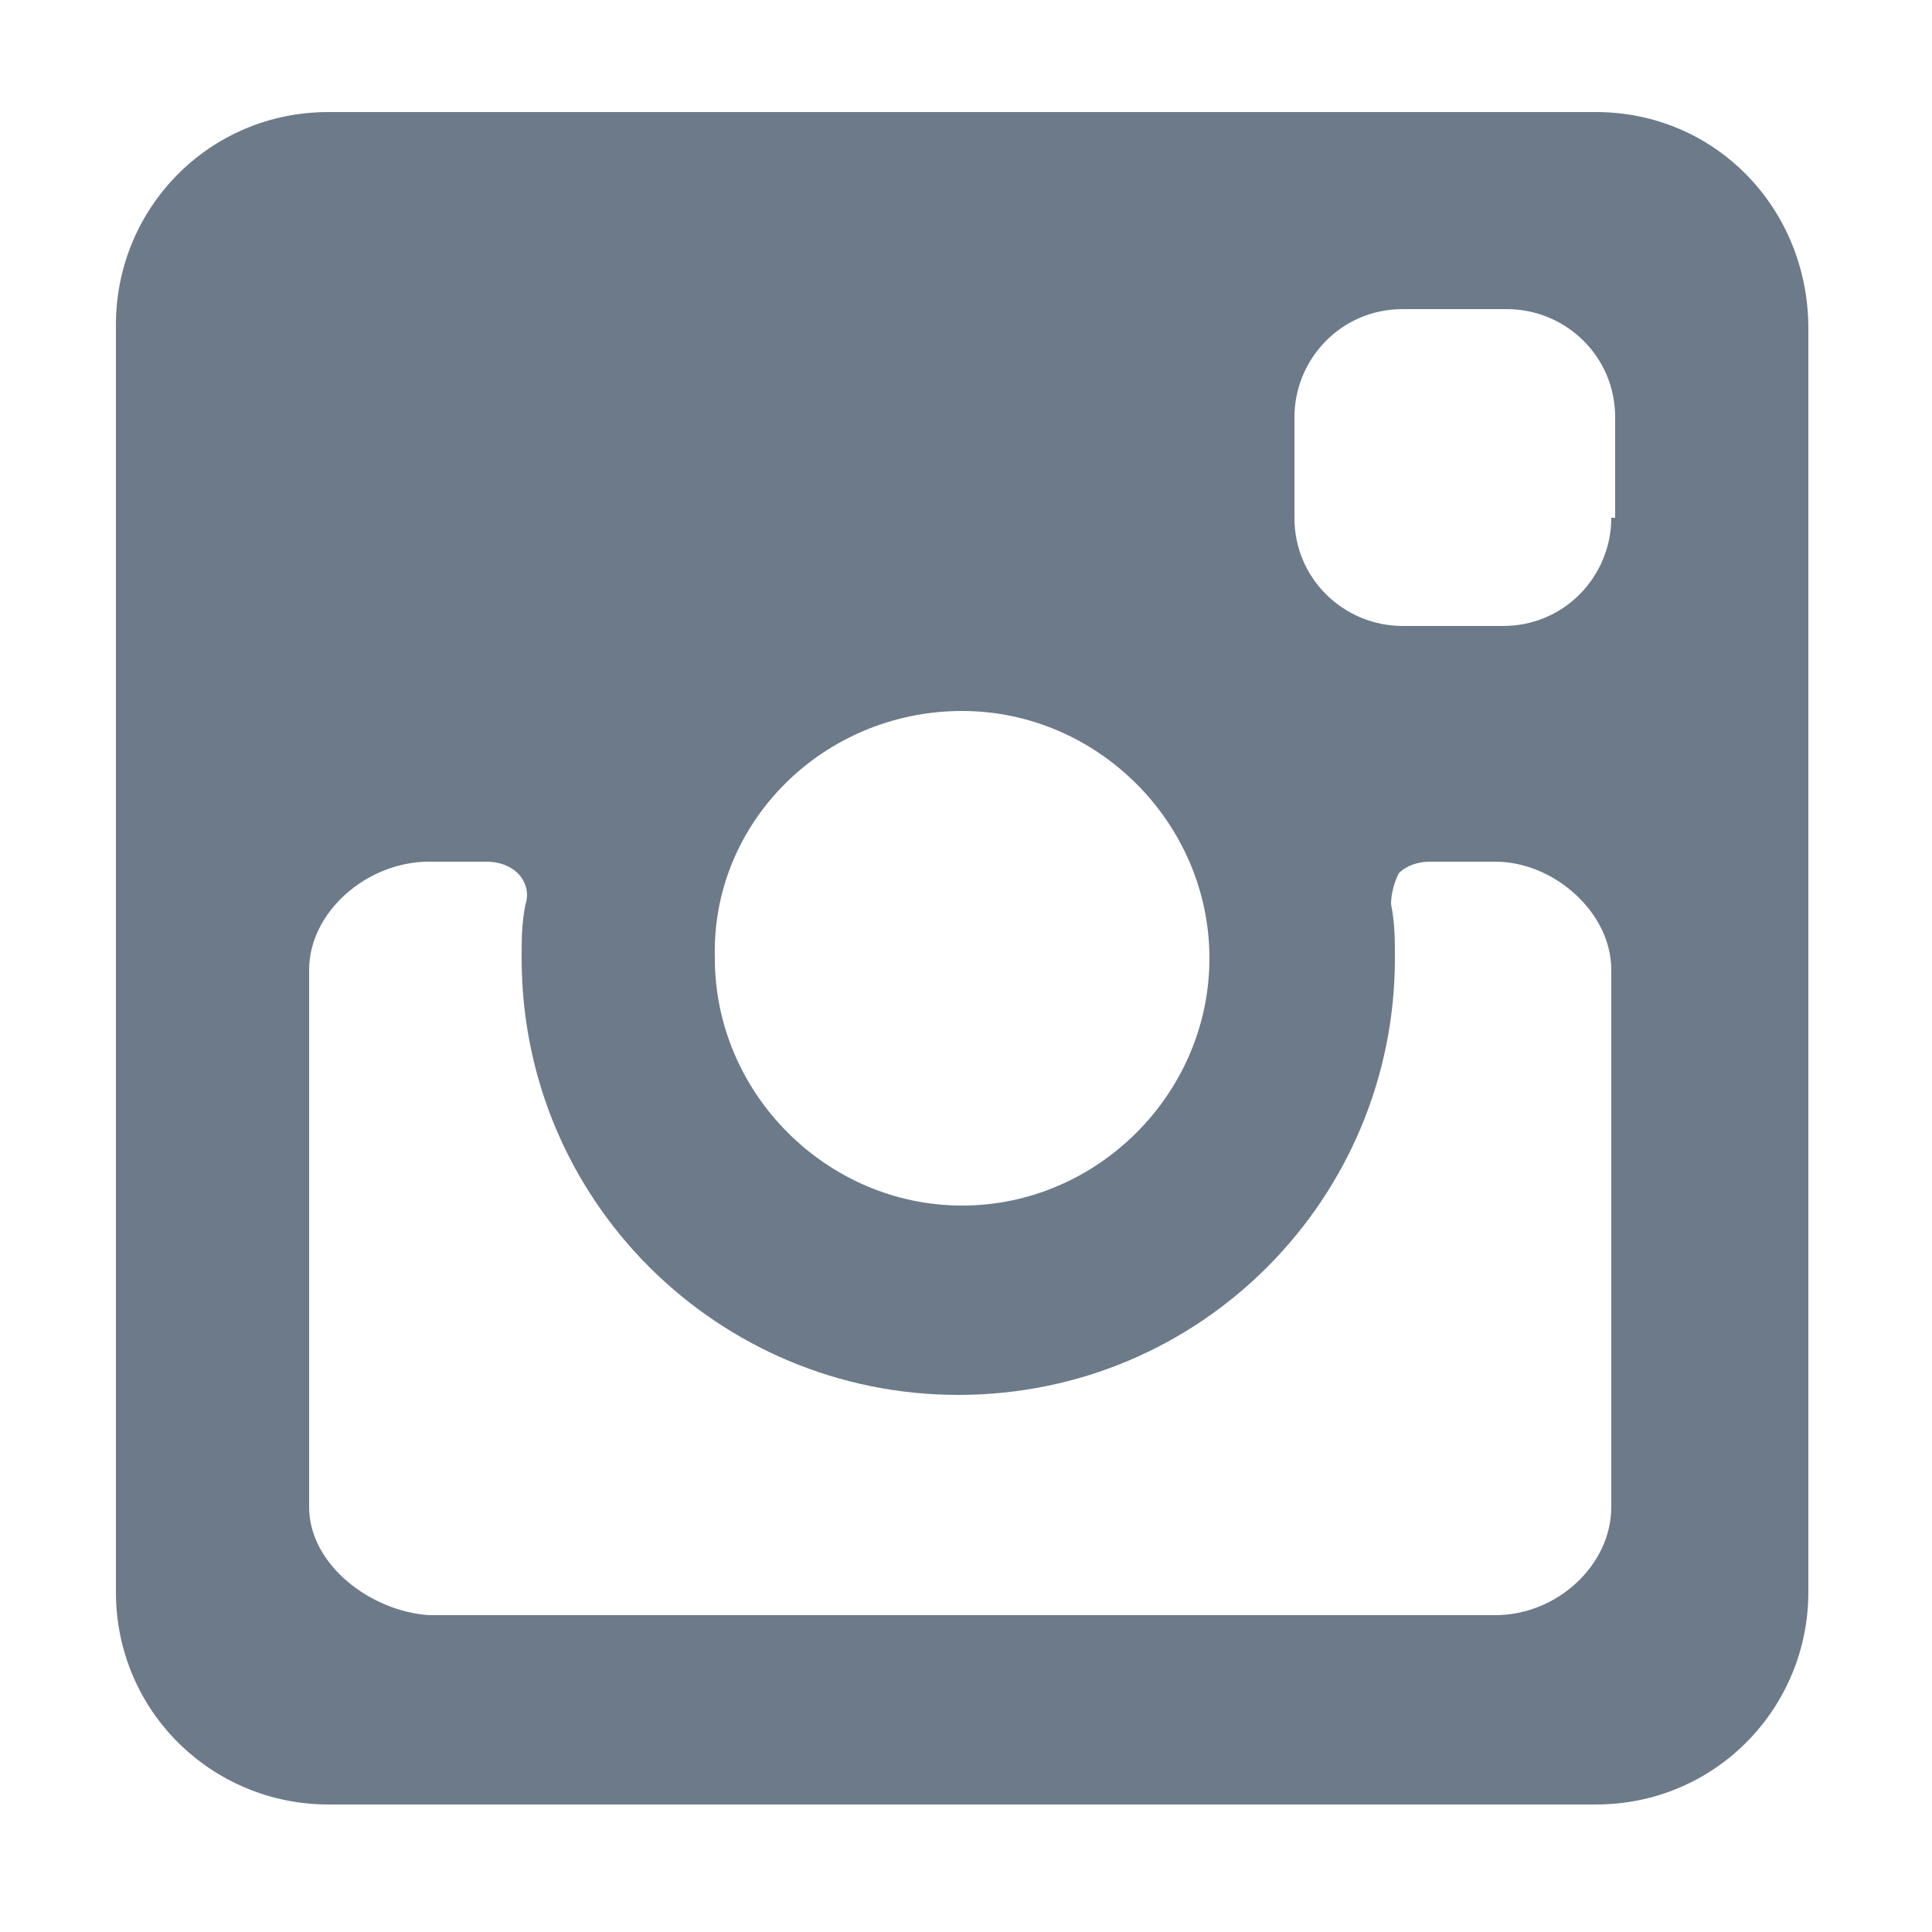
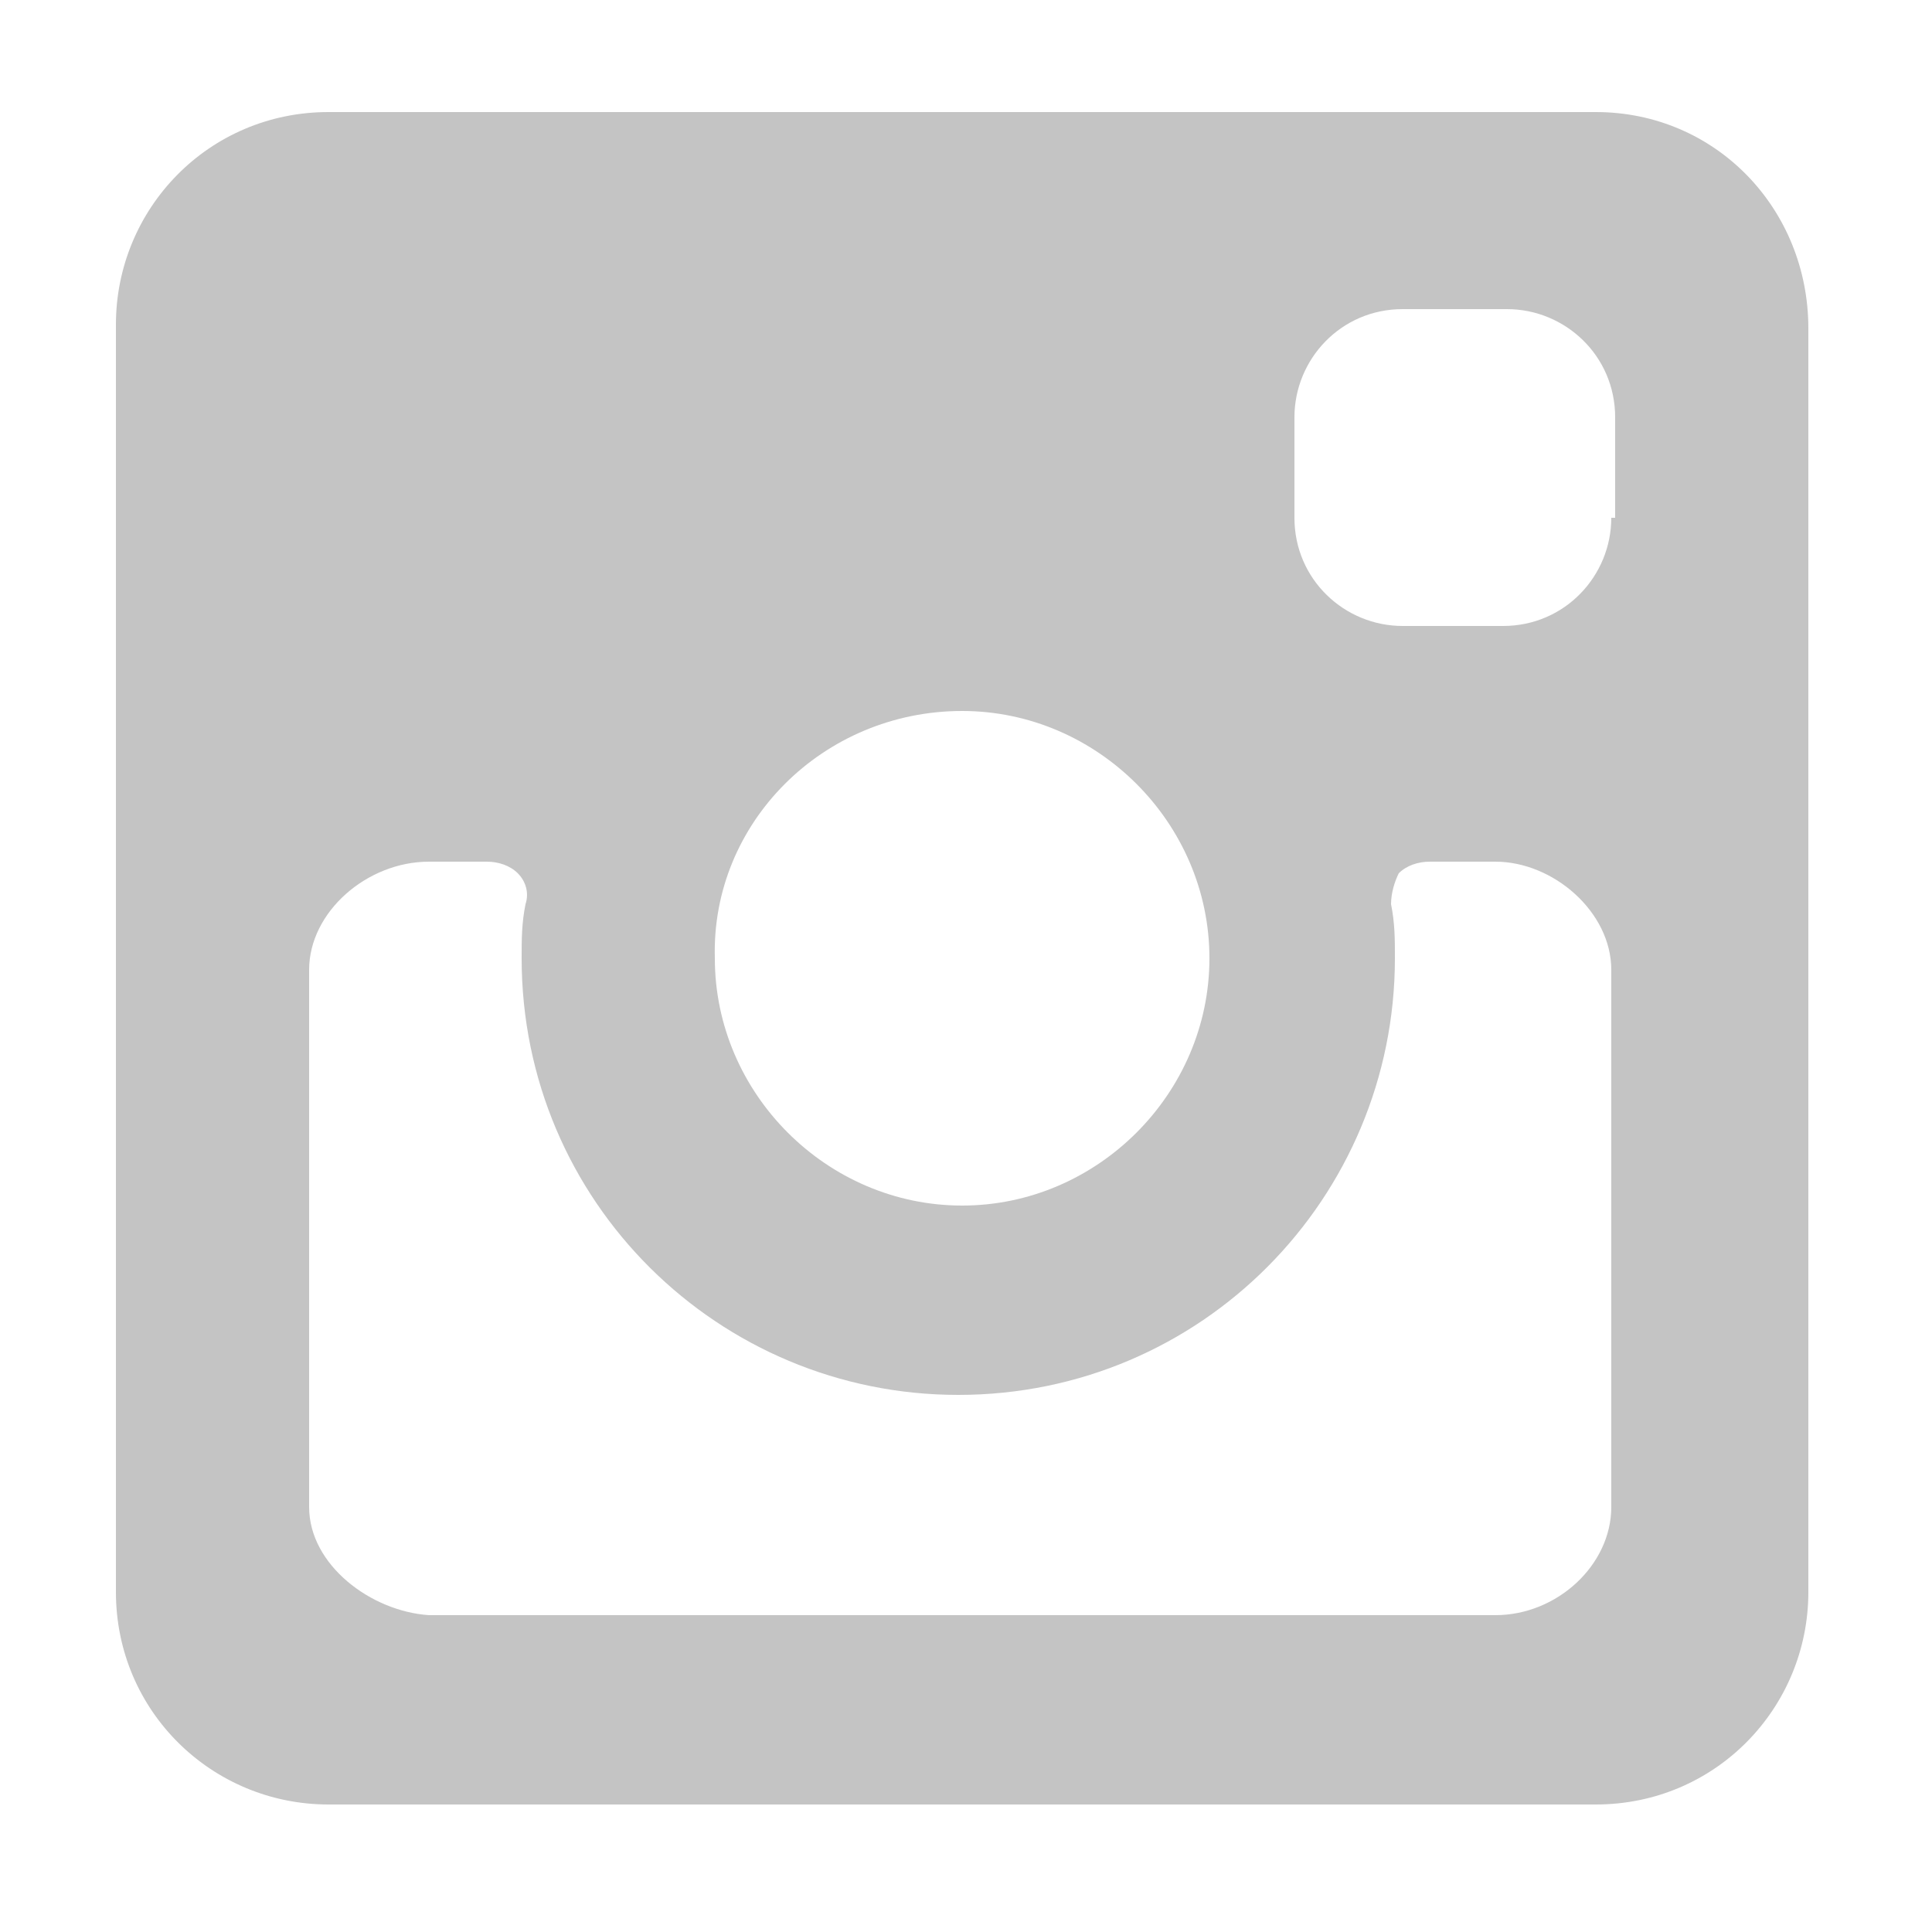
- <svg xmlns="http://www.w3.org/2000/svg" version="1.1" id="Layer_1" x="0px" y="0px" width="1000px" height="1000px" viewBox="0 0 1000 1000" enable-background="new 0 0 1000 1000" xml:space="preserve">
-   <path fill="#6C7A89" d="M826,58H170c-62,0-110,50-110,110v656c0,62,50,110,110,110h656c62,0,110-50,110-110V170  C936,108,888,58,826,58z M498,368c70,0,128,58,128,128s-58,128-128,128s-128-58-128-128C368,426,426,368,498,368z M834,780  c0,30-28,56-60,56H222c-30-2-62-26-62-56V502c0-30,30-56,62-56h30c6,0,12,2,16,6c4,4,6,10,4,16c-2,10-2,18-2,28  c0,126,102,226,226,226c126,0,226-102,226-226c0-10,0-18-2-28c0-6,2-12,4-16c4-4,10-6,16-6h34c30,0,60,26,60,56V780L834,780z   M834,268L834,268c0,30-24,56-56,56h-52c-30,0-56-24-56-56v-52c0-30,24-56,56-56h54c30,0,56,24,56,56v52H834z" />
+ <svg xmlns="http://www.w3.org/2000/svg" version="1.1" id="Layer_1" x="0px" y="0px" width="1000px" height="1000px" viewBox="194 -104 1000 1000" style="enable-background:new 194 -104 1000 1000;" xml:space="preserve">
+   <style type="text/css">
+ 	.st0{fill:#C4C4C4;}
+ </style>
+   <path class="st0" d="M1020-46H364C302-46,254,4,254,64v656c0,62,50,110,110,110h656c62,0,110-50,110-110V66C1130,4,1082-46,1020-46z   M692,264c70,0,128,58,128,128s-58,128-128,128s-128-58-128-128C562,322,620,264,692,264z M1028,676c0,30-28,56-60,56H416  c-30-2-62-26-62-56V398c0-30,30-56,62-56h30c6,0,12,2,16,6s6,10,4,16c-2,10-2,18-2,28c0,126,102,226,226,226c126,0,226-102,226-226  c0-10,0-18-2-28c0-6,2-12,4-16c4-4,10-6,16-6h34c30,0,60,26,60,56V676L1028,676z M1028,164L1028,164c0,30-24,56-56,56h-52  c-30,0-56-24-56-56v-52c0-30,24-56,56-56h54c30,0,56,24,56,56v52H1028z" />
</svg>
